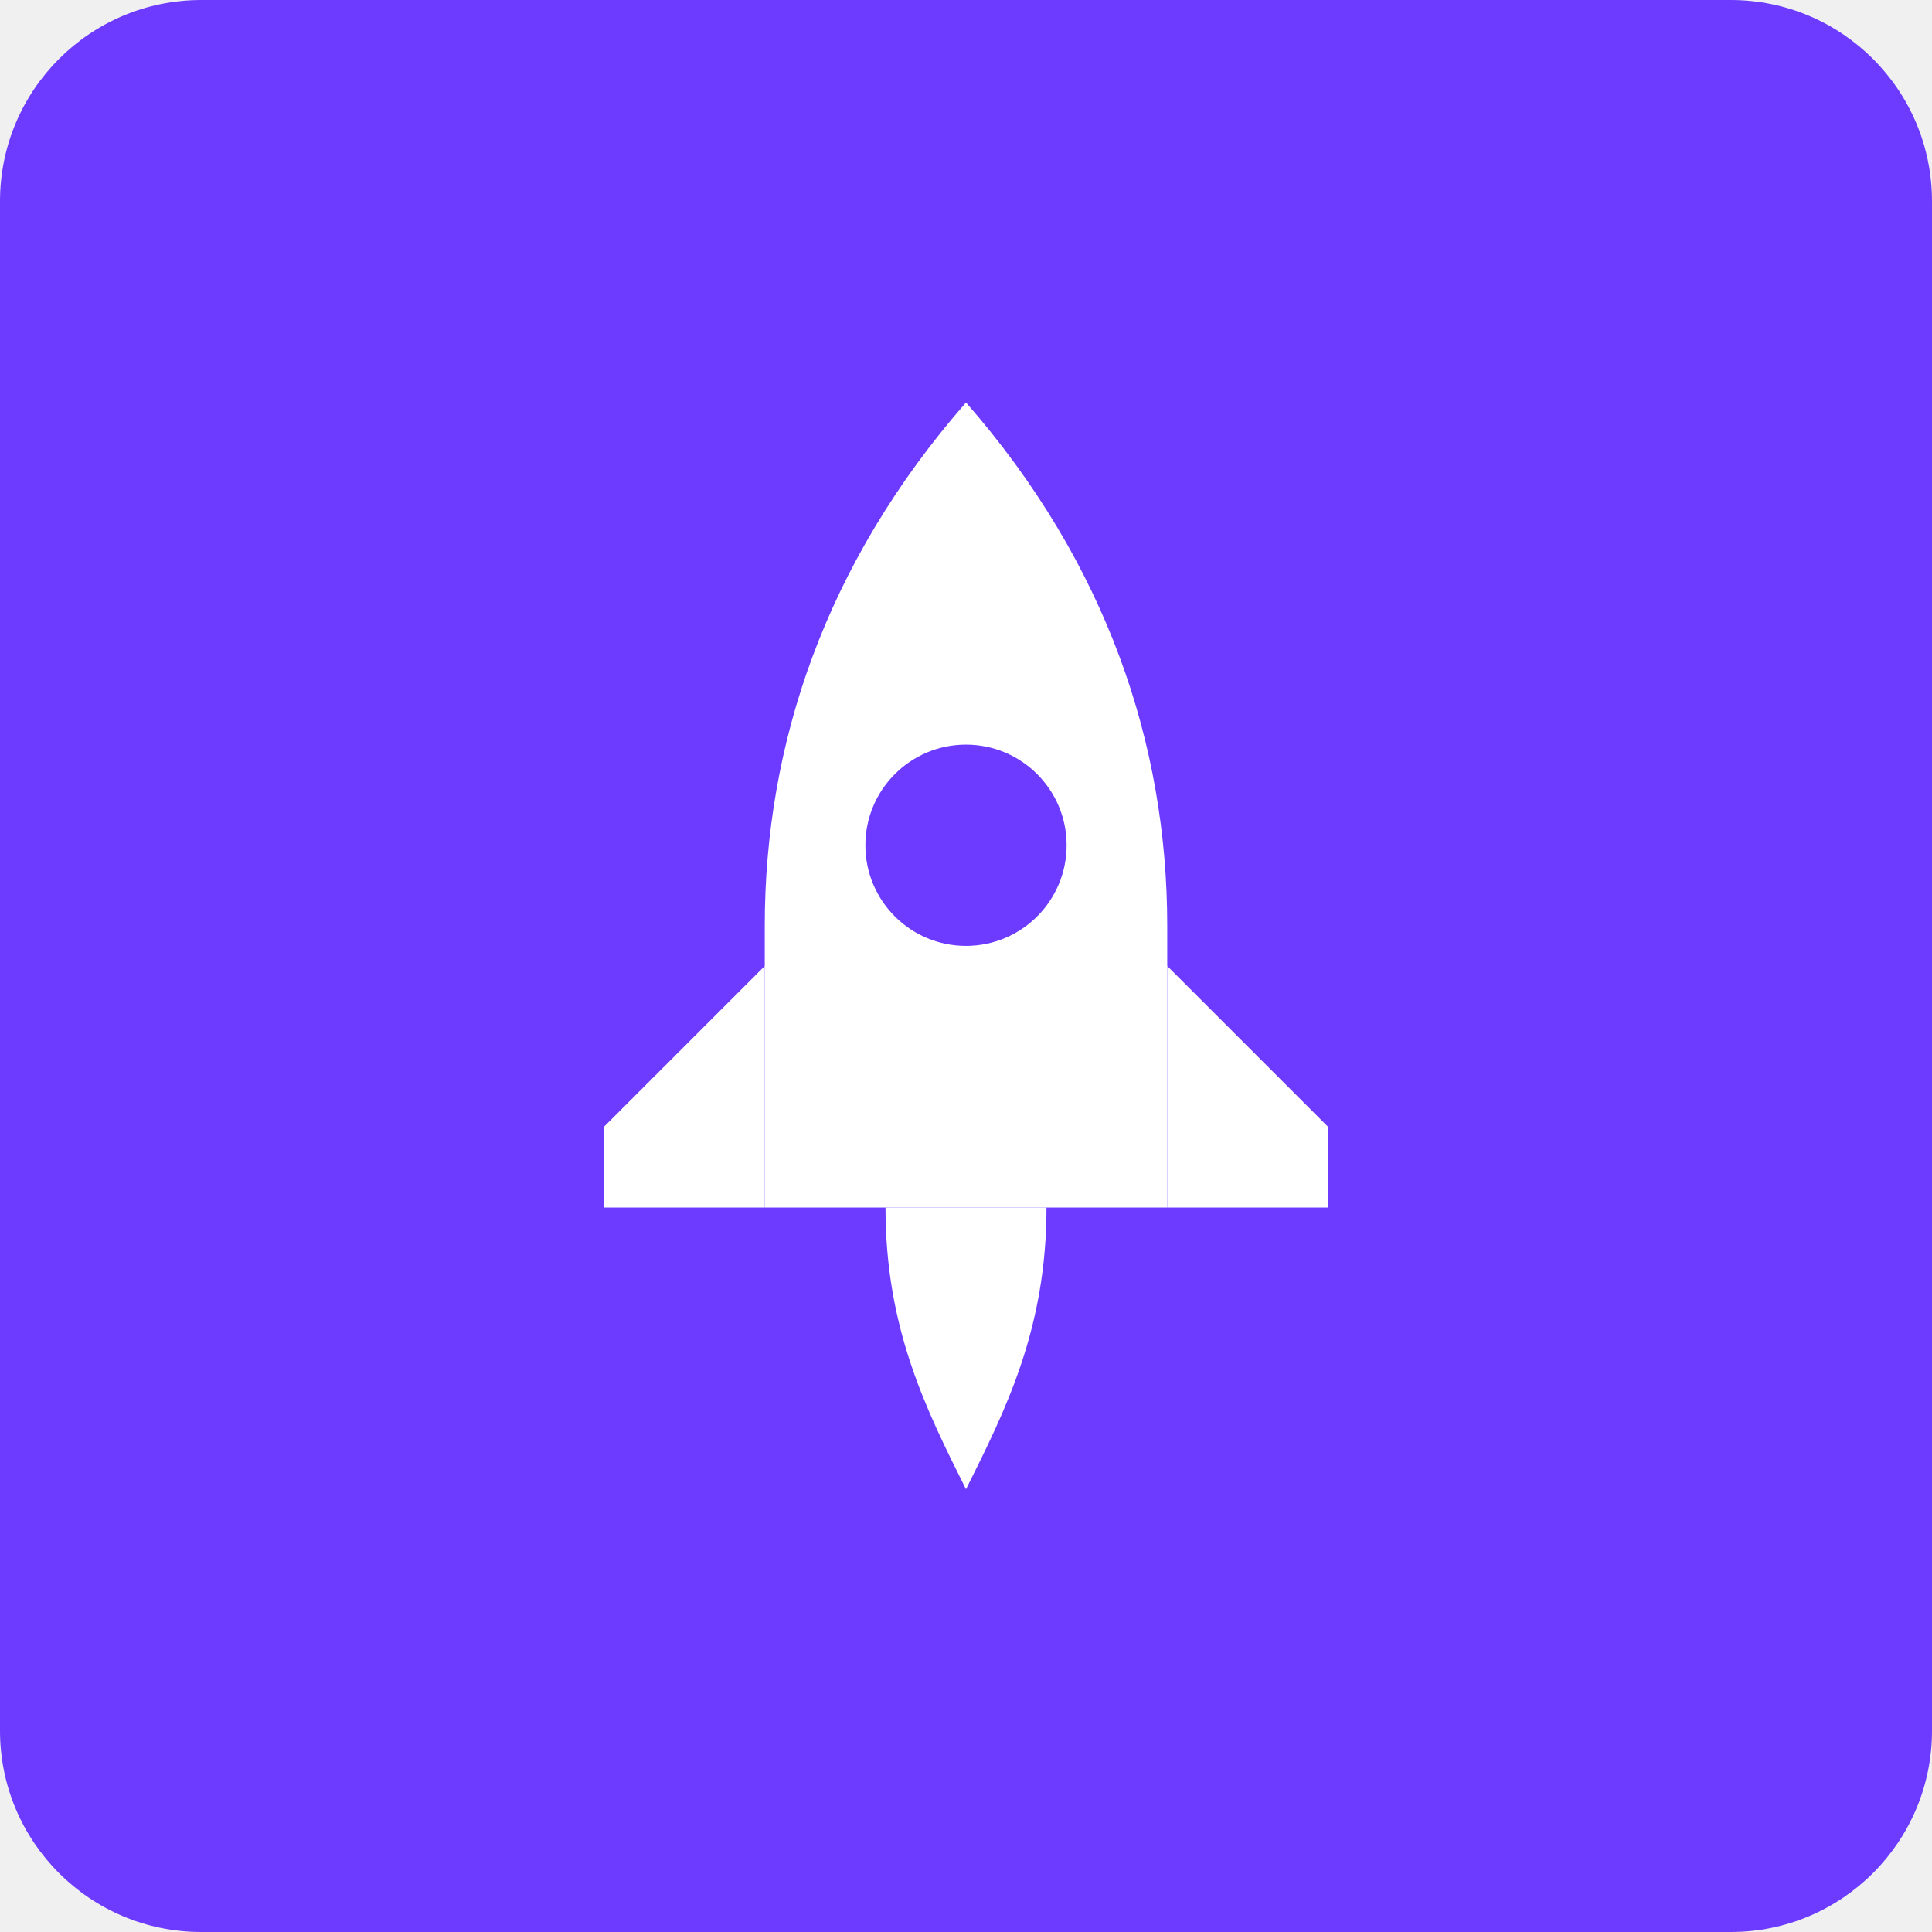
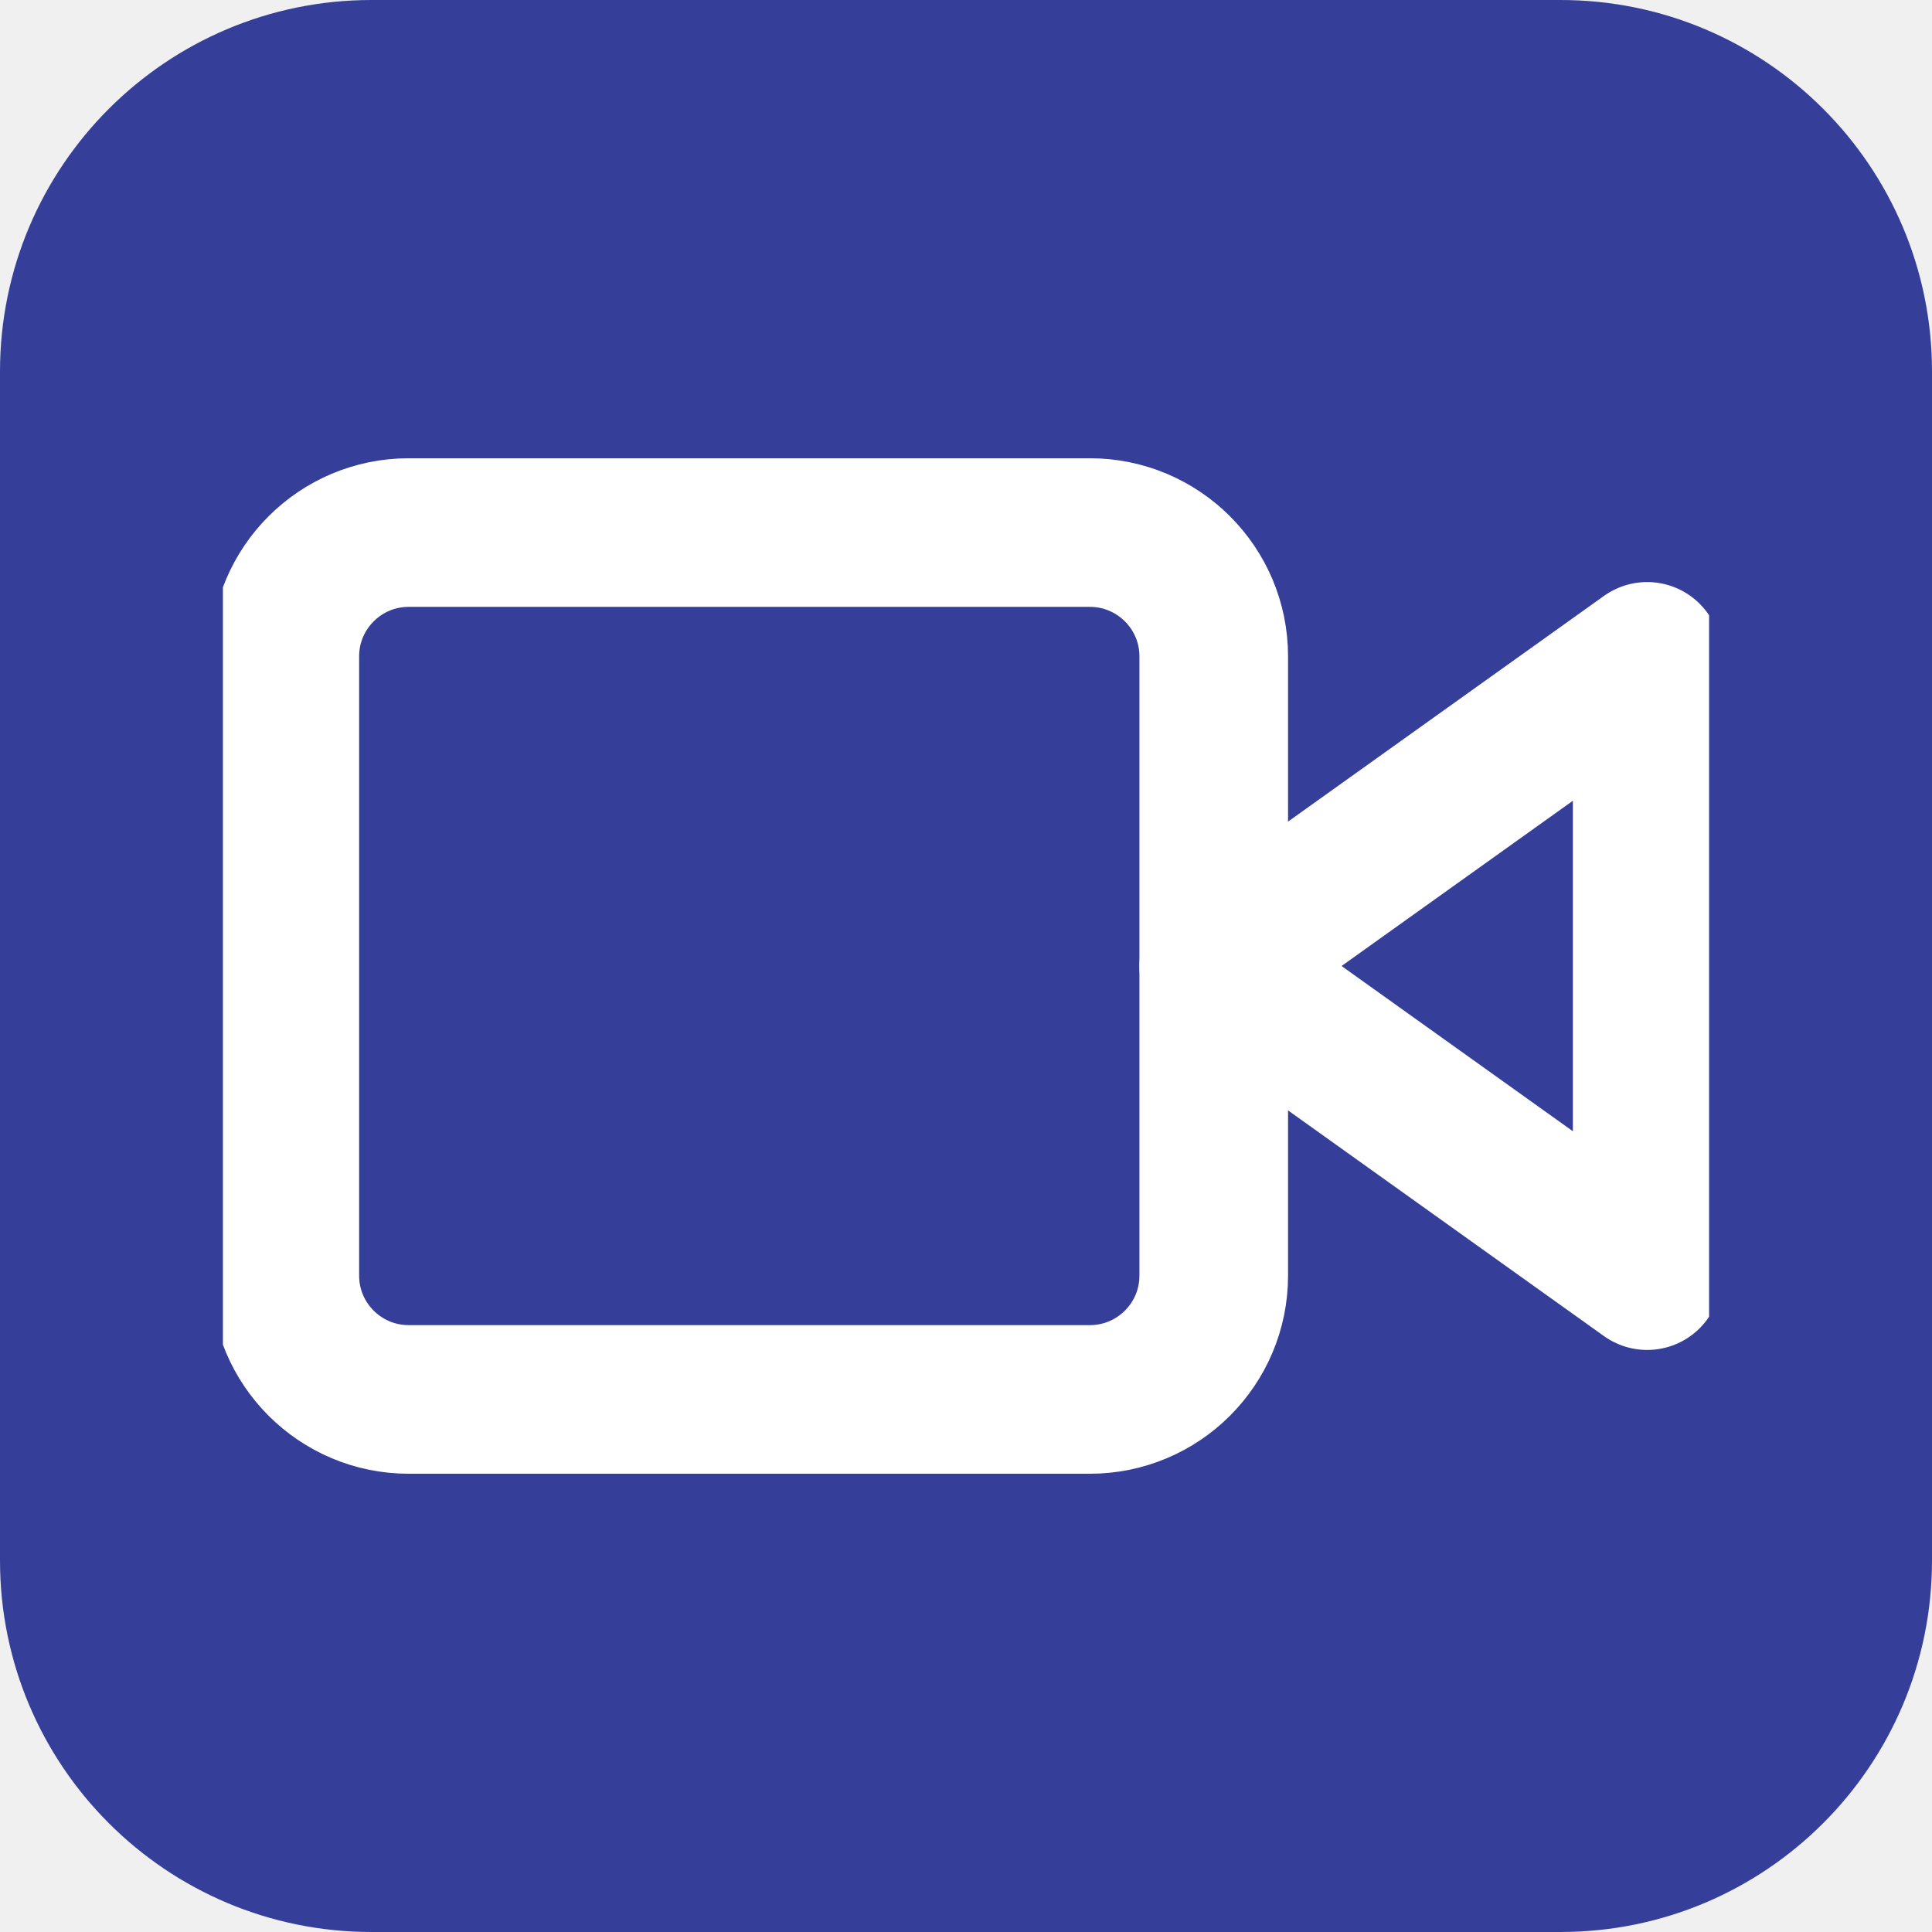
- <svg xmlns="http://www.w3.org/2000/svg" width="48" height="48" viewBox="0 0 48 48" fill="none">
-   <g clip-path="url(#clip0_rocket_template)">
-     <rect width="48" height="48" rx="5" fill="#6C3BFF" />
-     <path d="M24 10C20.5 14 19 18.5 19 23V30H29V23C29 18.5 27.5 14 24 10Z" fill="white" />
-     <circle cx="24" cy="21" r="2.5" fill="#6C3BFF" />
-     <path d="M19 24L15 28V30H19V24Z" fill="white" />
-     <path d="M29 24L33 28V30H29V24Z" fill="white" />
-     <path d="M22 30C22 33 23 35 24 37C25 35 26 33 26 30H22Z" fill="white" />
+ <svg xmlns="http://www.w3.org/2000/svg" width="26" height="26" viewBox="0 0 26 26" fill="none">
+   <g clip-path="url(#clip0_216_39)">
+     <rect width="26" height="26" rx="5" fill="#353F9A" />
+     <g clip-path="url(#clip1_216_39)">
+       <path d="M22.167 8.833L16.334 13L22.167 17.167V8.833Z" stroke="white" stroke-width="2" stroke-linecap="round" stroke-linejoin="round" />
+       <path d="M14.667 7.167H5.5C4.58 7.167 3.833 7.913 3.833 8.833V17.167C3.833 18.087 4.58 18.833 5.5 18.833H14.667C15.587 18.833 16.334 18.087 16.334 17.167V8.833C16.334 7.913 15.587 7.167 14.667 7.167Z" stroke="white" stroke-width="2" stroke-linecap="round" stroke-linejoin="round" />
+     </g>
  </g>
  <defs>
-     <clipPath id="clip0_rocket_template">
-       <rect width="48" height="48" fill="white" />
+     <clipPath id="clip0_216_39">
+       <rect width="26" height="26" fill="white" />
+     </clipPath>
+     <clipPath id="clip1_216_39">
+       <rect width="20" height="20" fill="white" transform="translate(3 3)" />
    </clipPath>
  </defs>
</svg>
